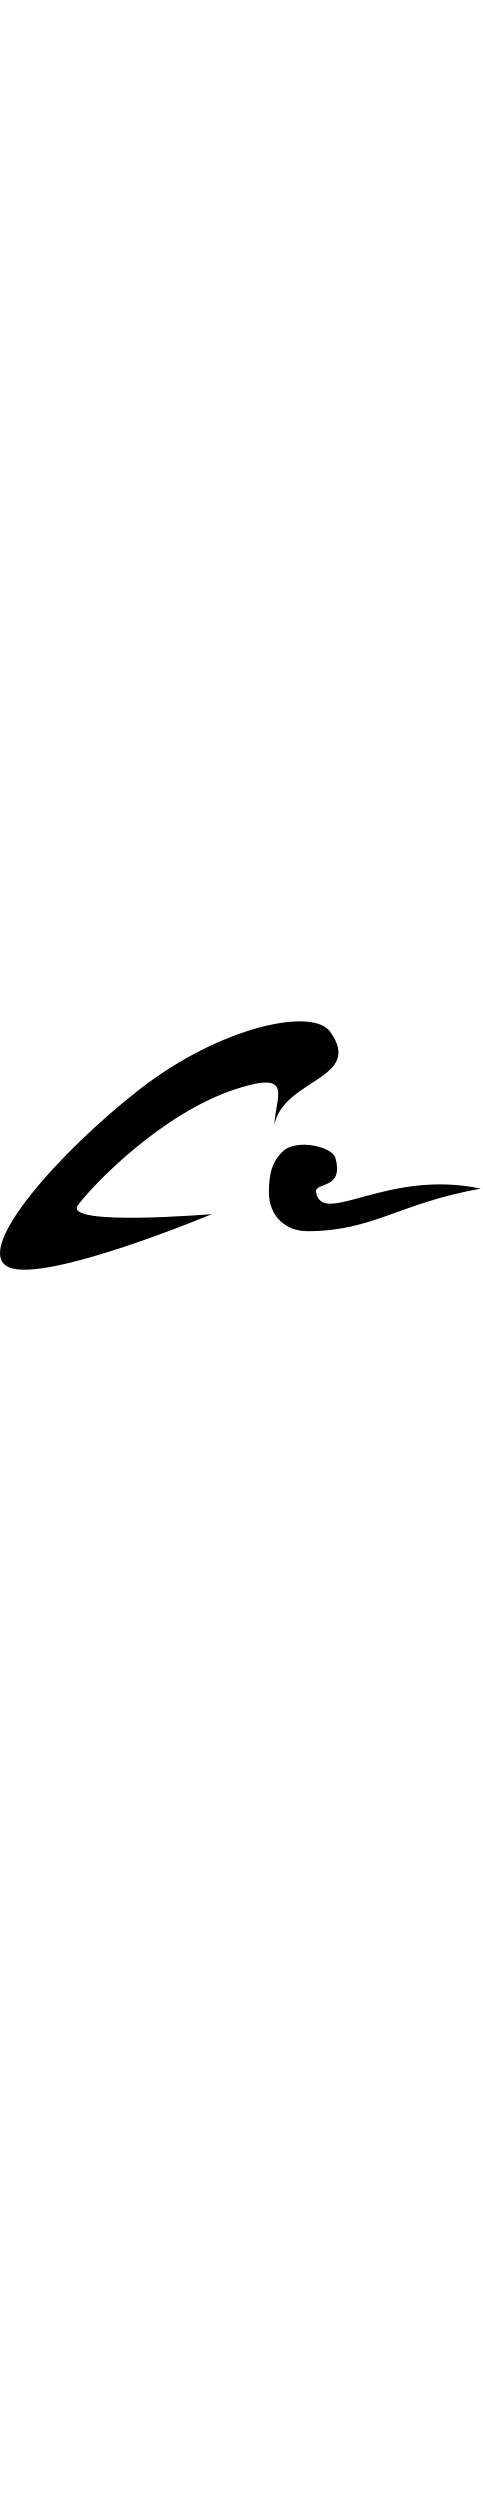
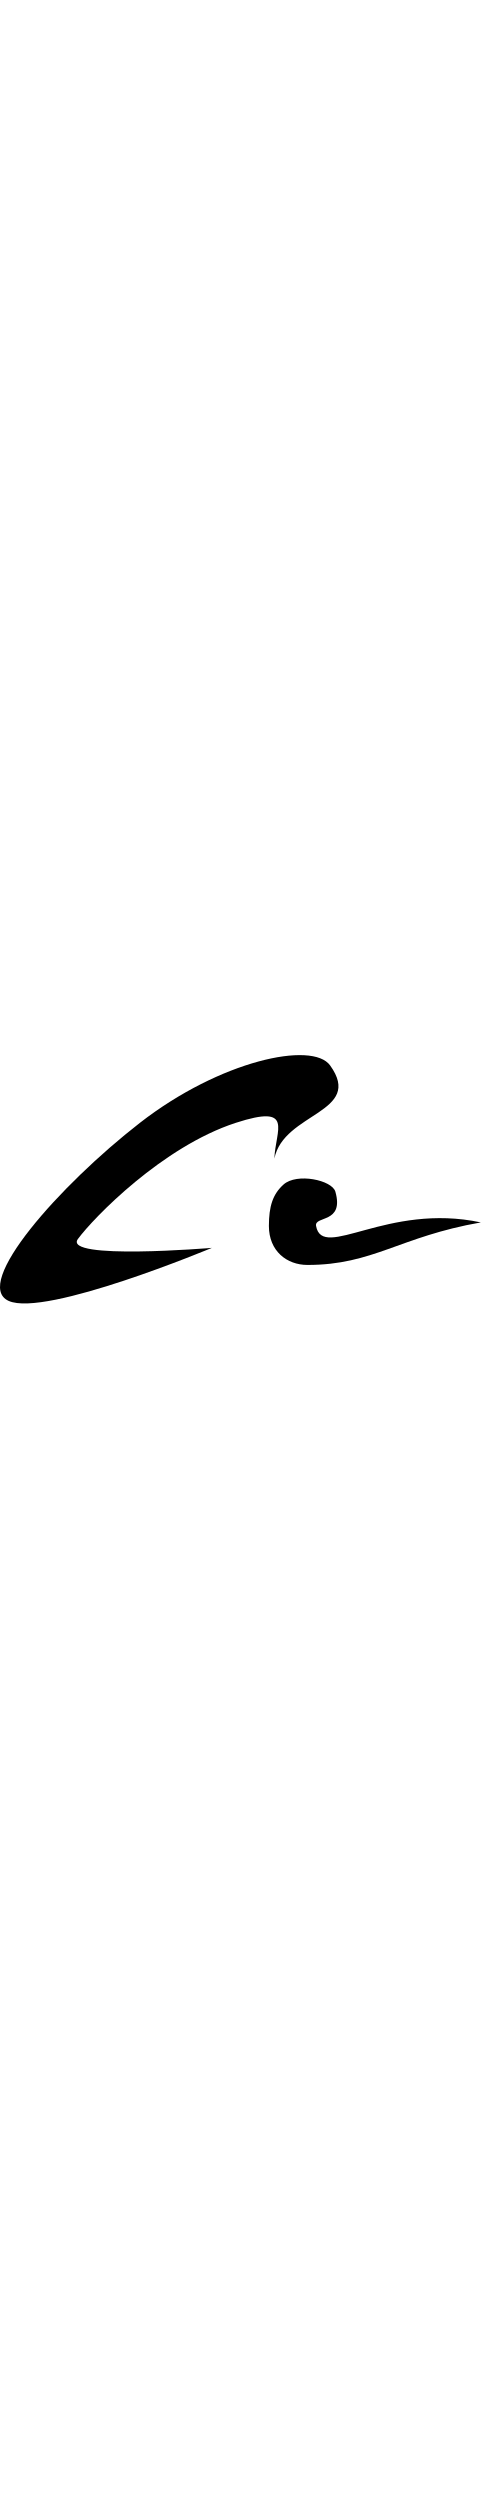
<svg xmlns="http://www.w3.org/2000/svg" width="27" height="140" viewBox="0 0 27 140" fill="none">
-   <path d="M13.196 60.991C16.524 59.908 15.415 61.41 15.365 62.991C15.878 60.405 20.397 60.43 18.485 57.772C17.496 56.397 12.332 57.491 7.832 60.991C3.332 64.491 -1.572 70.023 0.482 70.959C2.536 71.894 11.865 67.991 11.865 67.991C11.865 67.991 3.48 68.692 4.365 67.491C5.25 66.29 9.109 62.322 13.196 60.991Z" fill="black" />
-   <path d="M17.219 68.947C16.062 68.947 15.058 68.169 15.058 66.765C15.058 65.664 15.274 64.985 15.878 64.443C16.622 63.776 18.598 64.195 18.781 64.843C19.29 66.646 17.592 66.174 17.7 66.765C18.061 68.733 21.683 65.444 26.927 66.565C22.364 67.365 20.902 68.947 17.219 68.947Z" fill="black" />
+   <path d="M13.196 62.881C16.524 61.798 15.415 63.3 15.365 64.881C15.878 62.295 20.397 62.32 18.485 59.662C17.496 58.287 12.332 59.382 7.832 62.881C3.332 66.381 -1.572 71.913 0.482 72.849C2.536 73.785 11.865 69.881 11.865 69.881C11.865 69.881 3.48 70.582 4.365 69.381C5.25 68.18 9.109 64.212 13.196 62.881Z" fill="black" />
+   <path d="M17.219 70.837C16.062 70.837 15.058 70.059 15.058 68.655C15.058 67.554 15.274 66.875 15.878 66.333C16.622 65.666 18.598 66.086 18.781 66.734C19.29 68.537 17.592 68.064 17.7 68.655C18.061 70.623 21.683 67.334 26.927 68.455C22.364 69.255 20.902 70.837 17.219 70.837Z" fill="black" />
</svg>
